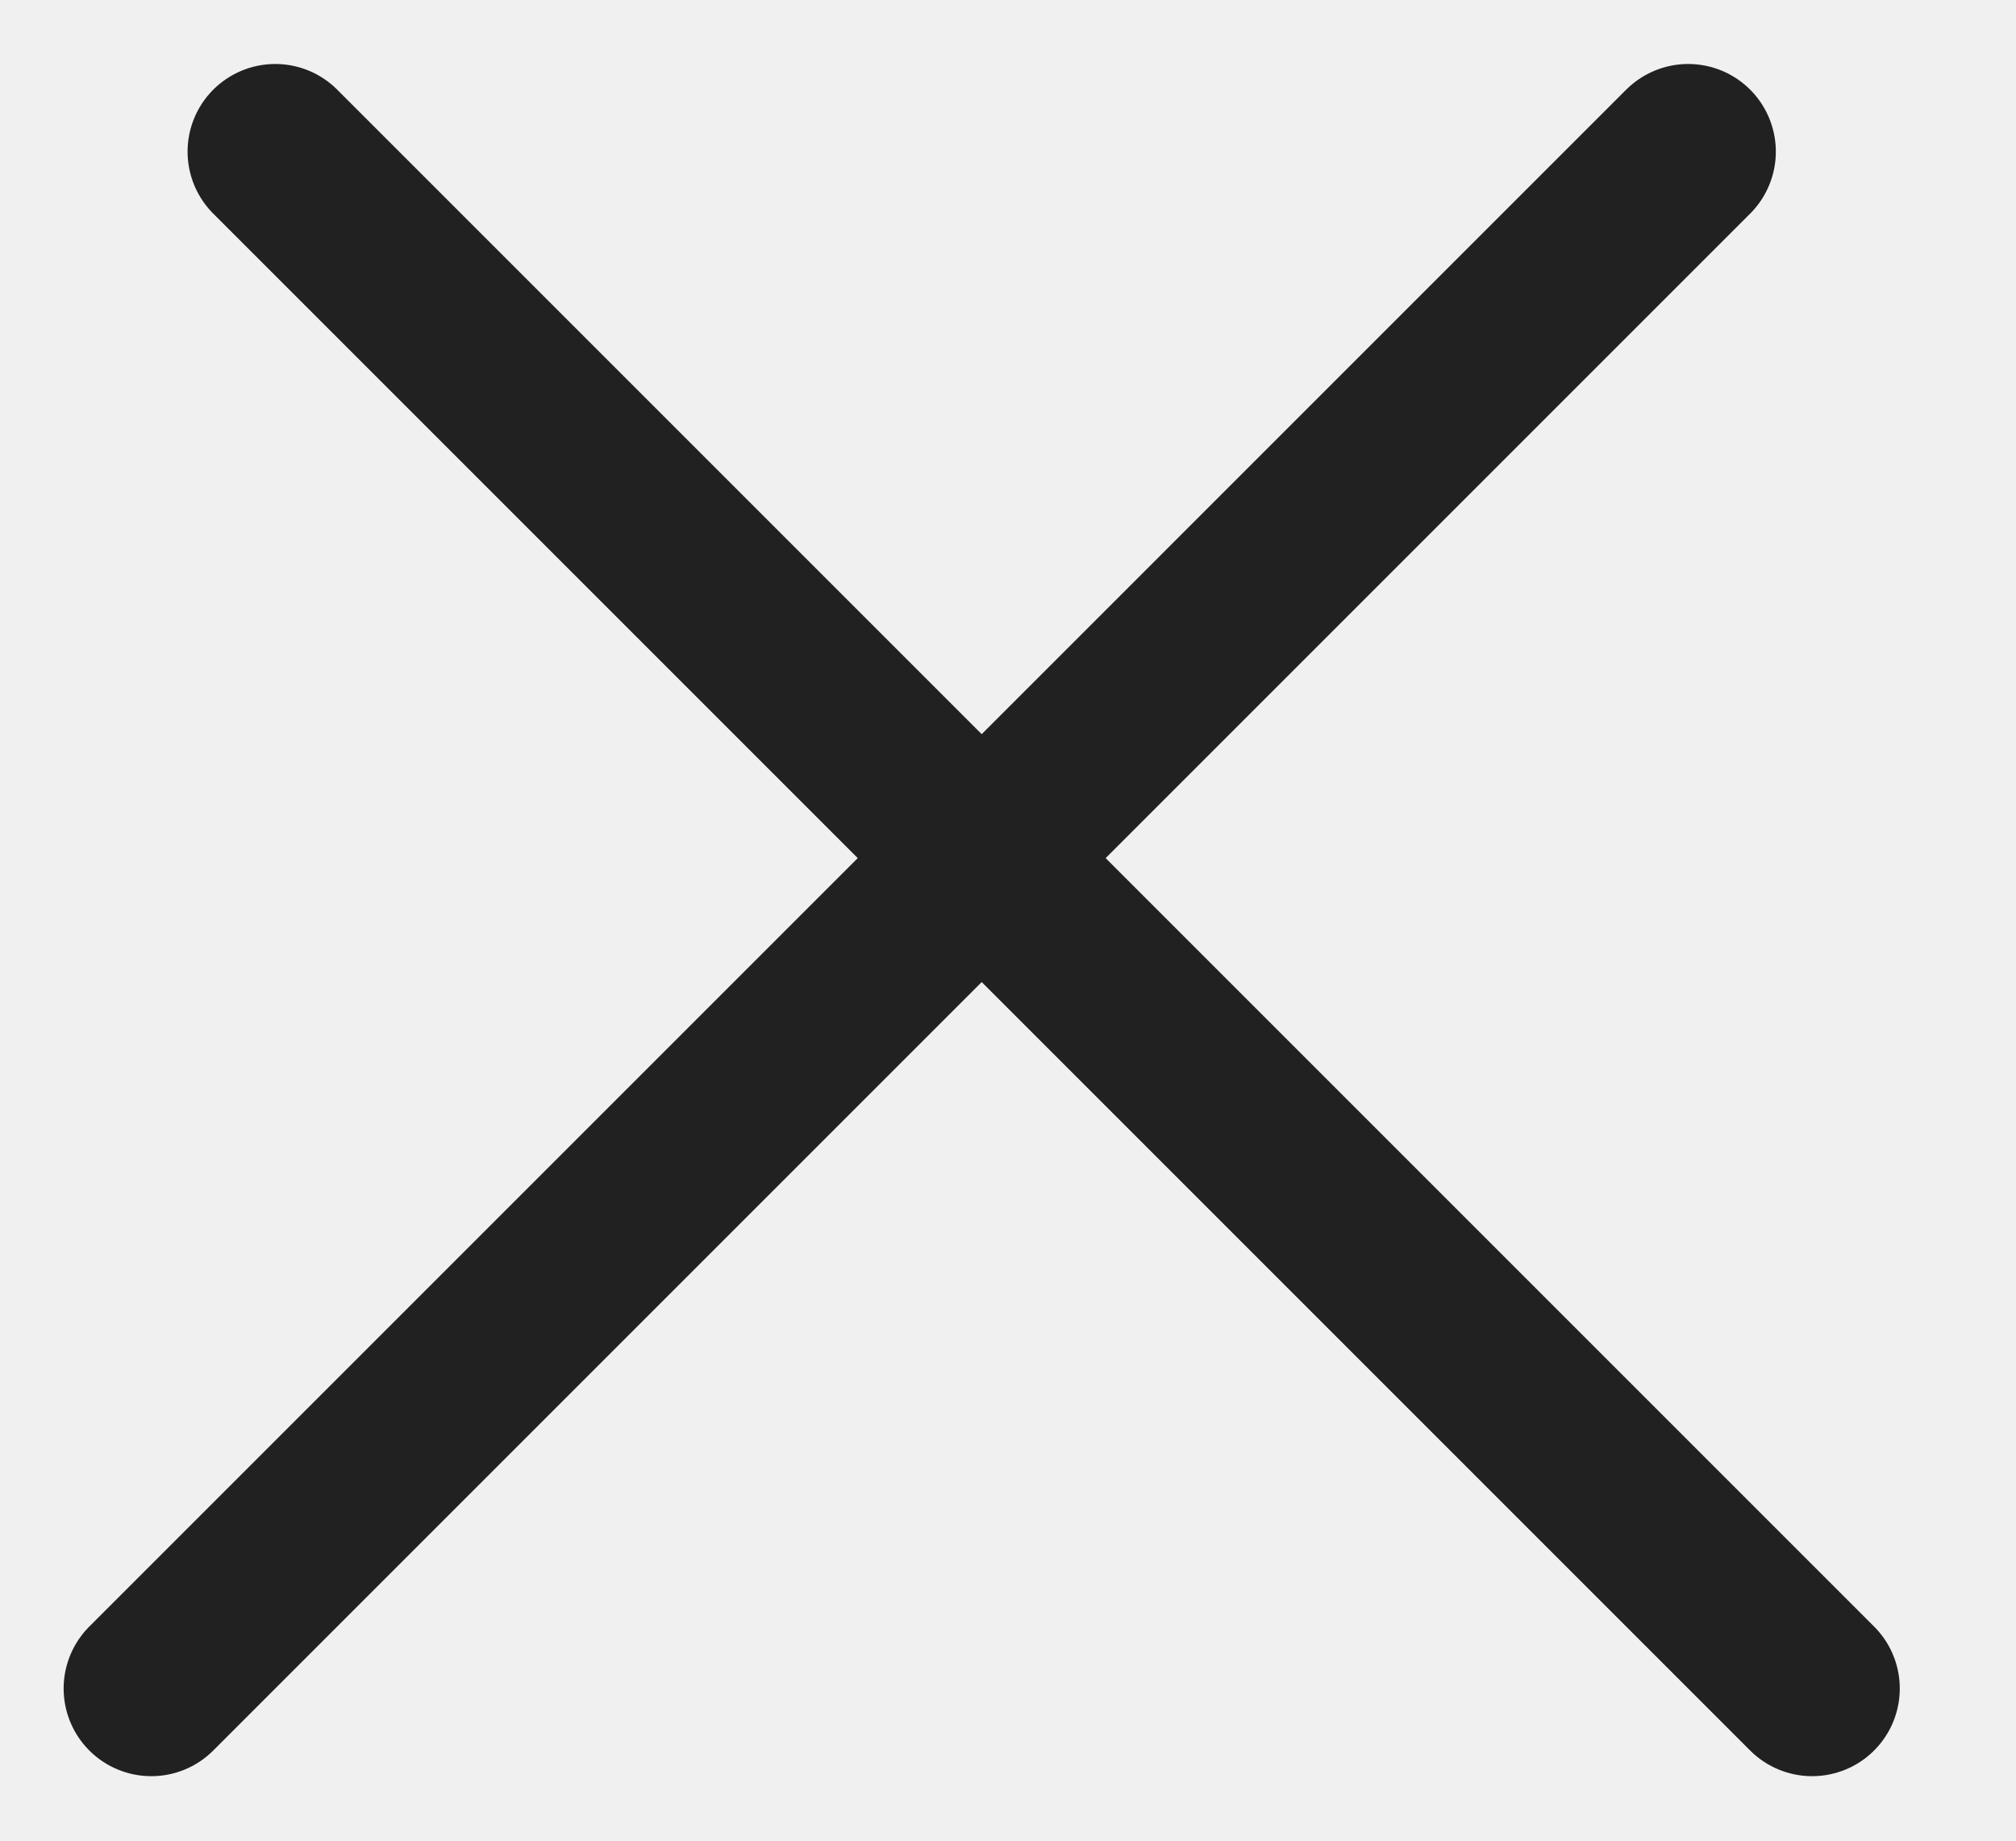
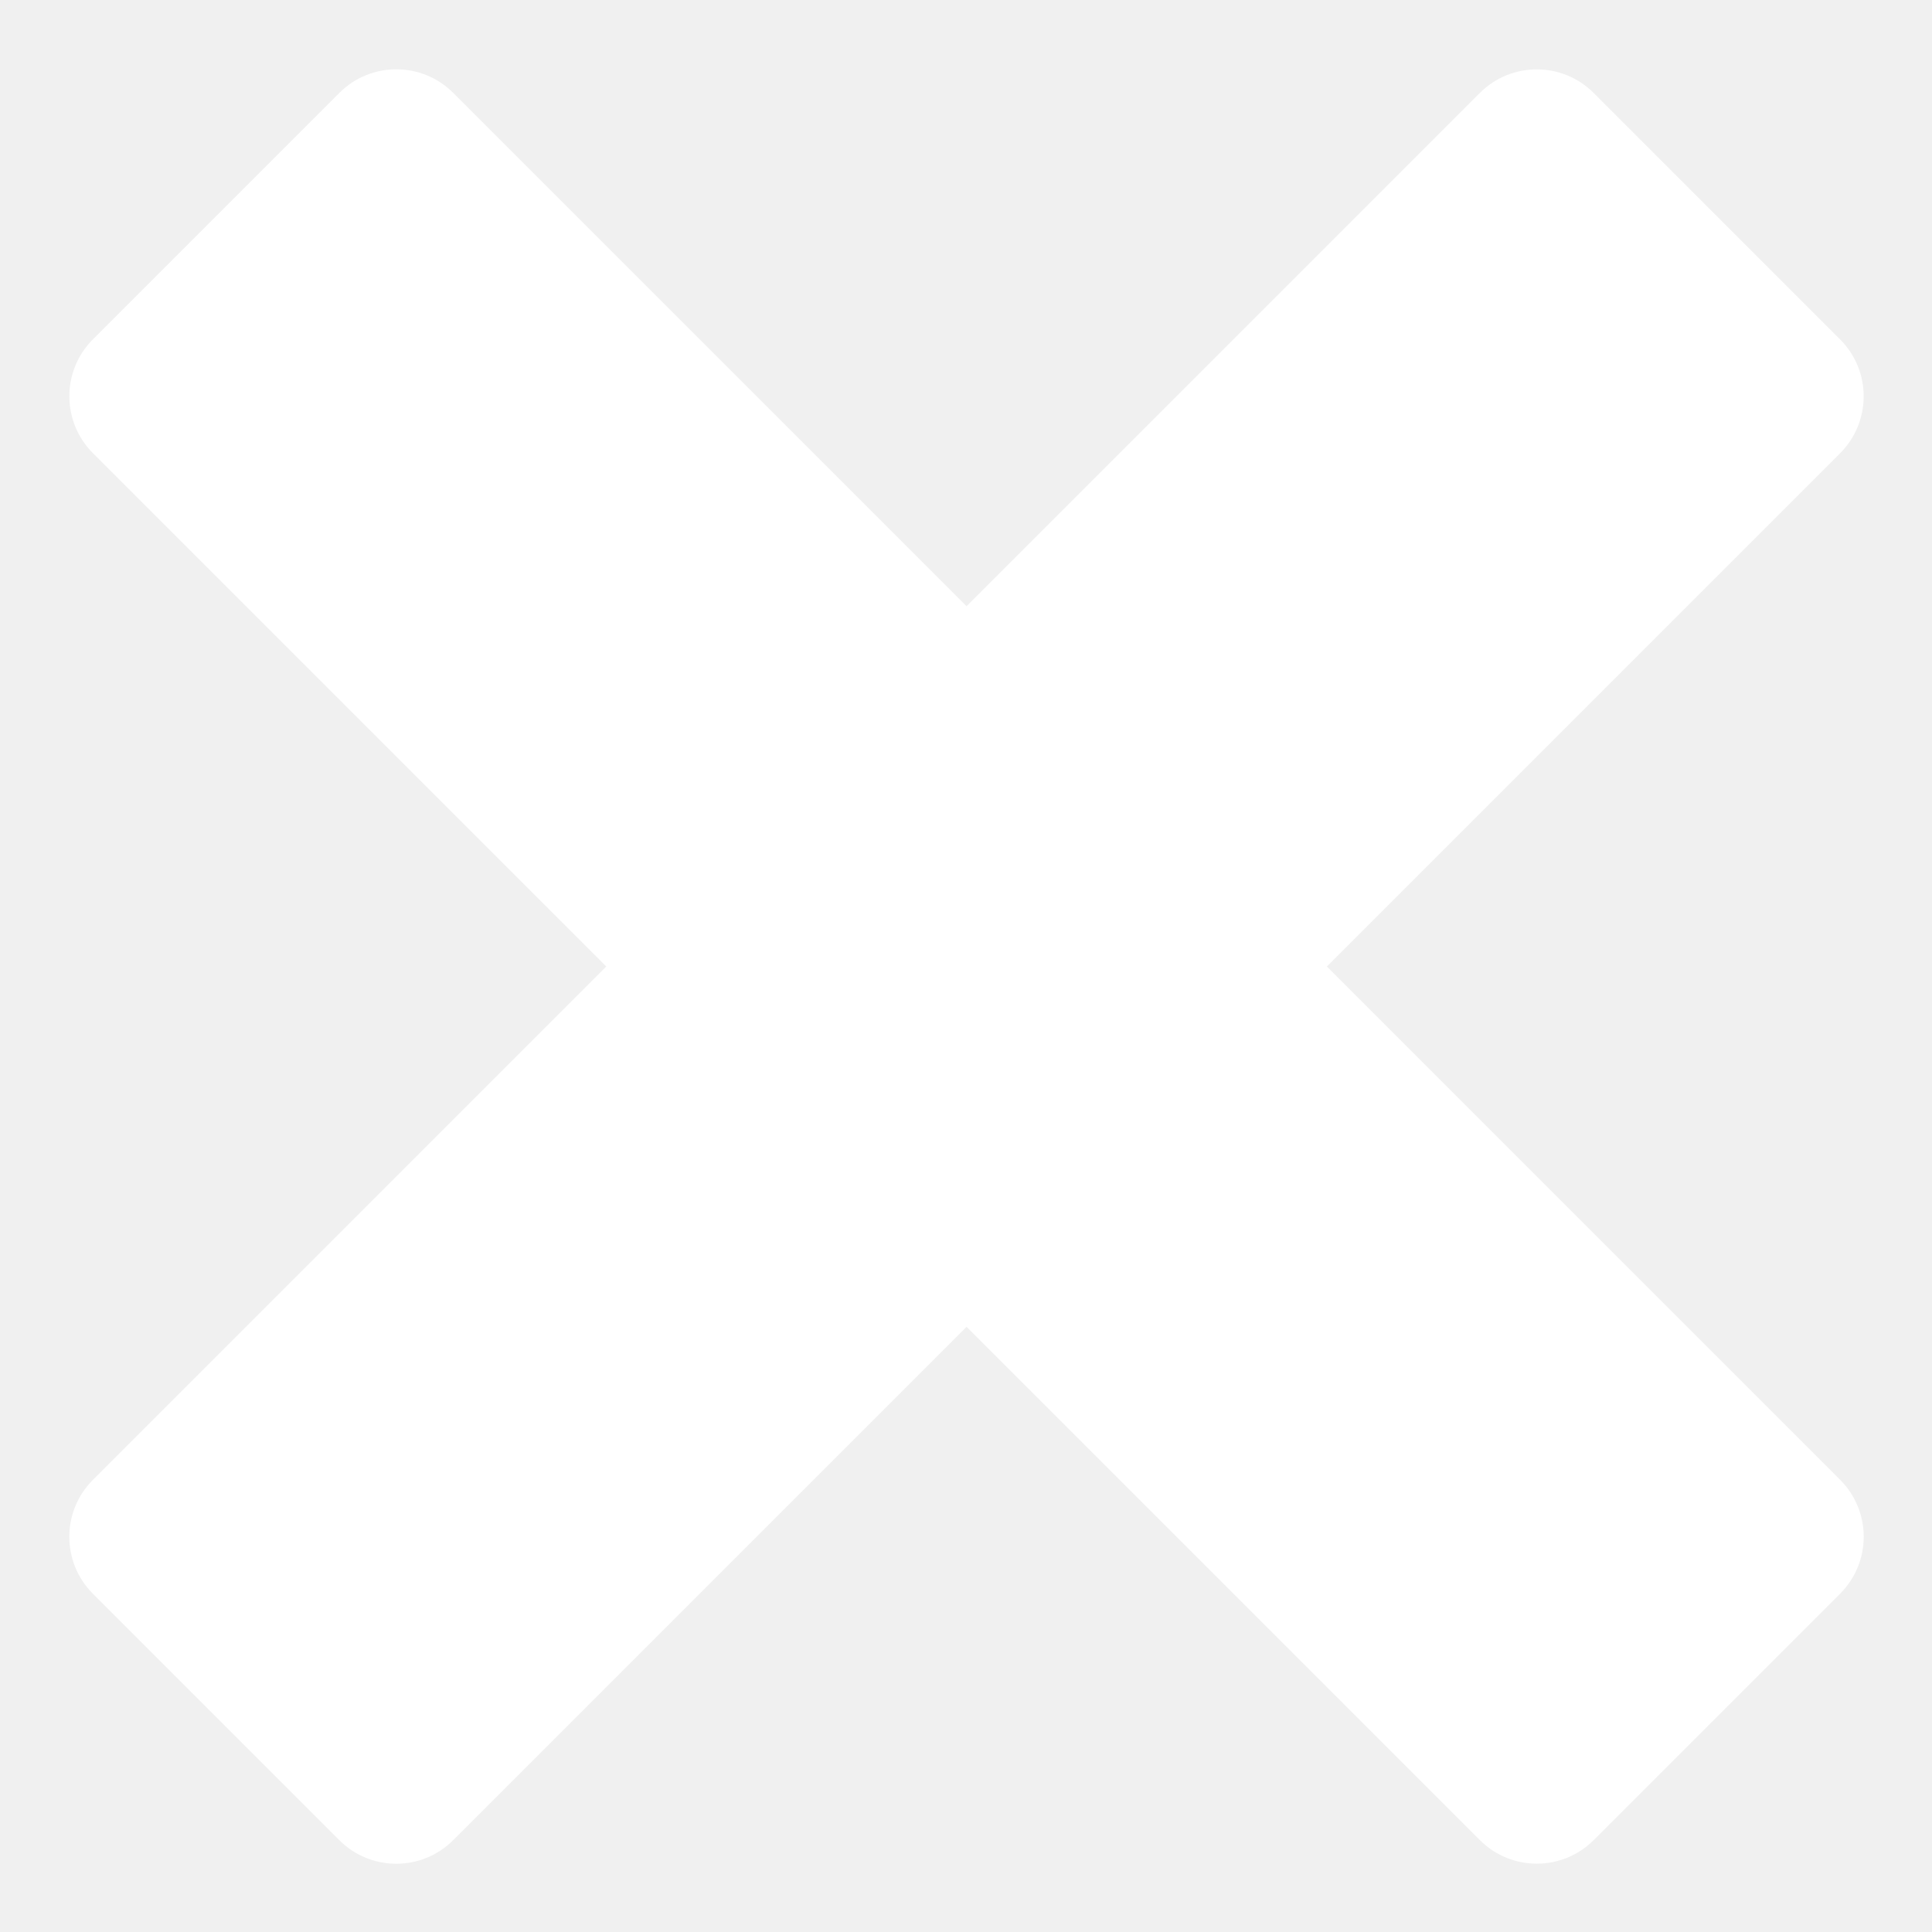
- <svg xmlns="http://www.w3.org/2000/svg" width="23" height="21" viewBox="0 0 23 21" fill="none">
-   <line x1="3.14" y1="1.73" x2="20.674" y2="19.264" stroke="#212121" stroke-width="2" stroke-linecap="round" />
-   <line x1="1.726" y1="19.264" x2="19.26" y2="1.73" stroke="#212121" stroke-width="2" stroke-linecap="round" />
+ <svg xmlns="http://www.w3.org/2000/svg" width="18" height="18" viewBox="0 0 18 18" fill="none">
+   <rect x="0.335" y="14.318" width="19.774" height="4.747" rx="0.75" transform="rotate(-45 0.33522 14.3179)" fill="white" />
+   <rect x="3.692" y="0.335" width="19.774" height="4.747" rx="0.75" transform="rotate(45 3.692 0.33522)" fill="white" />
</svg>
